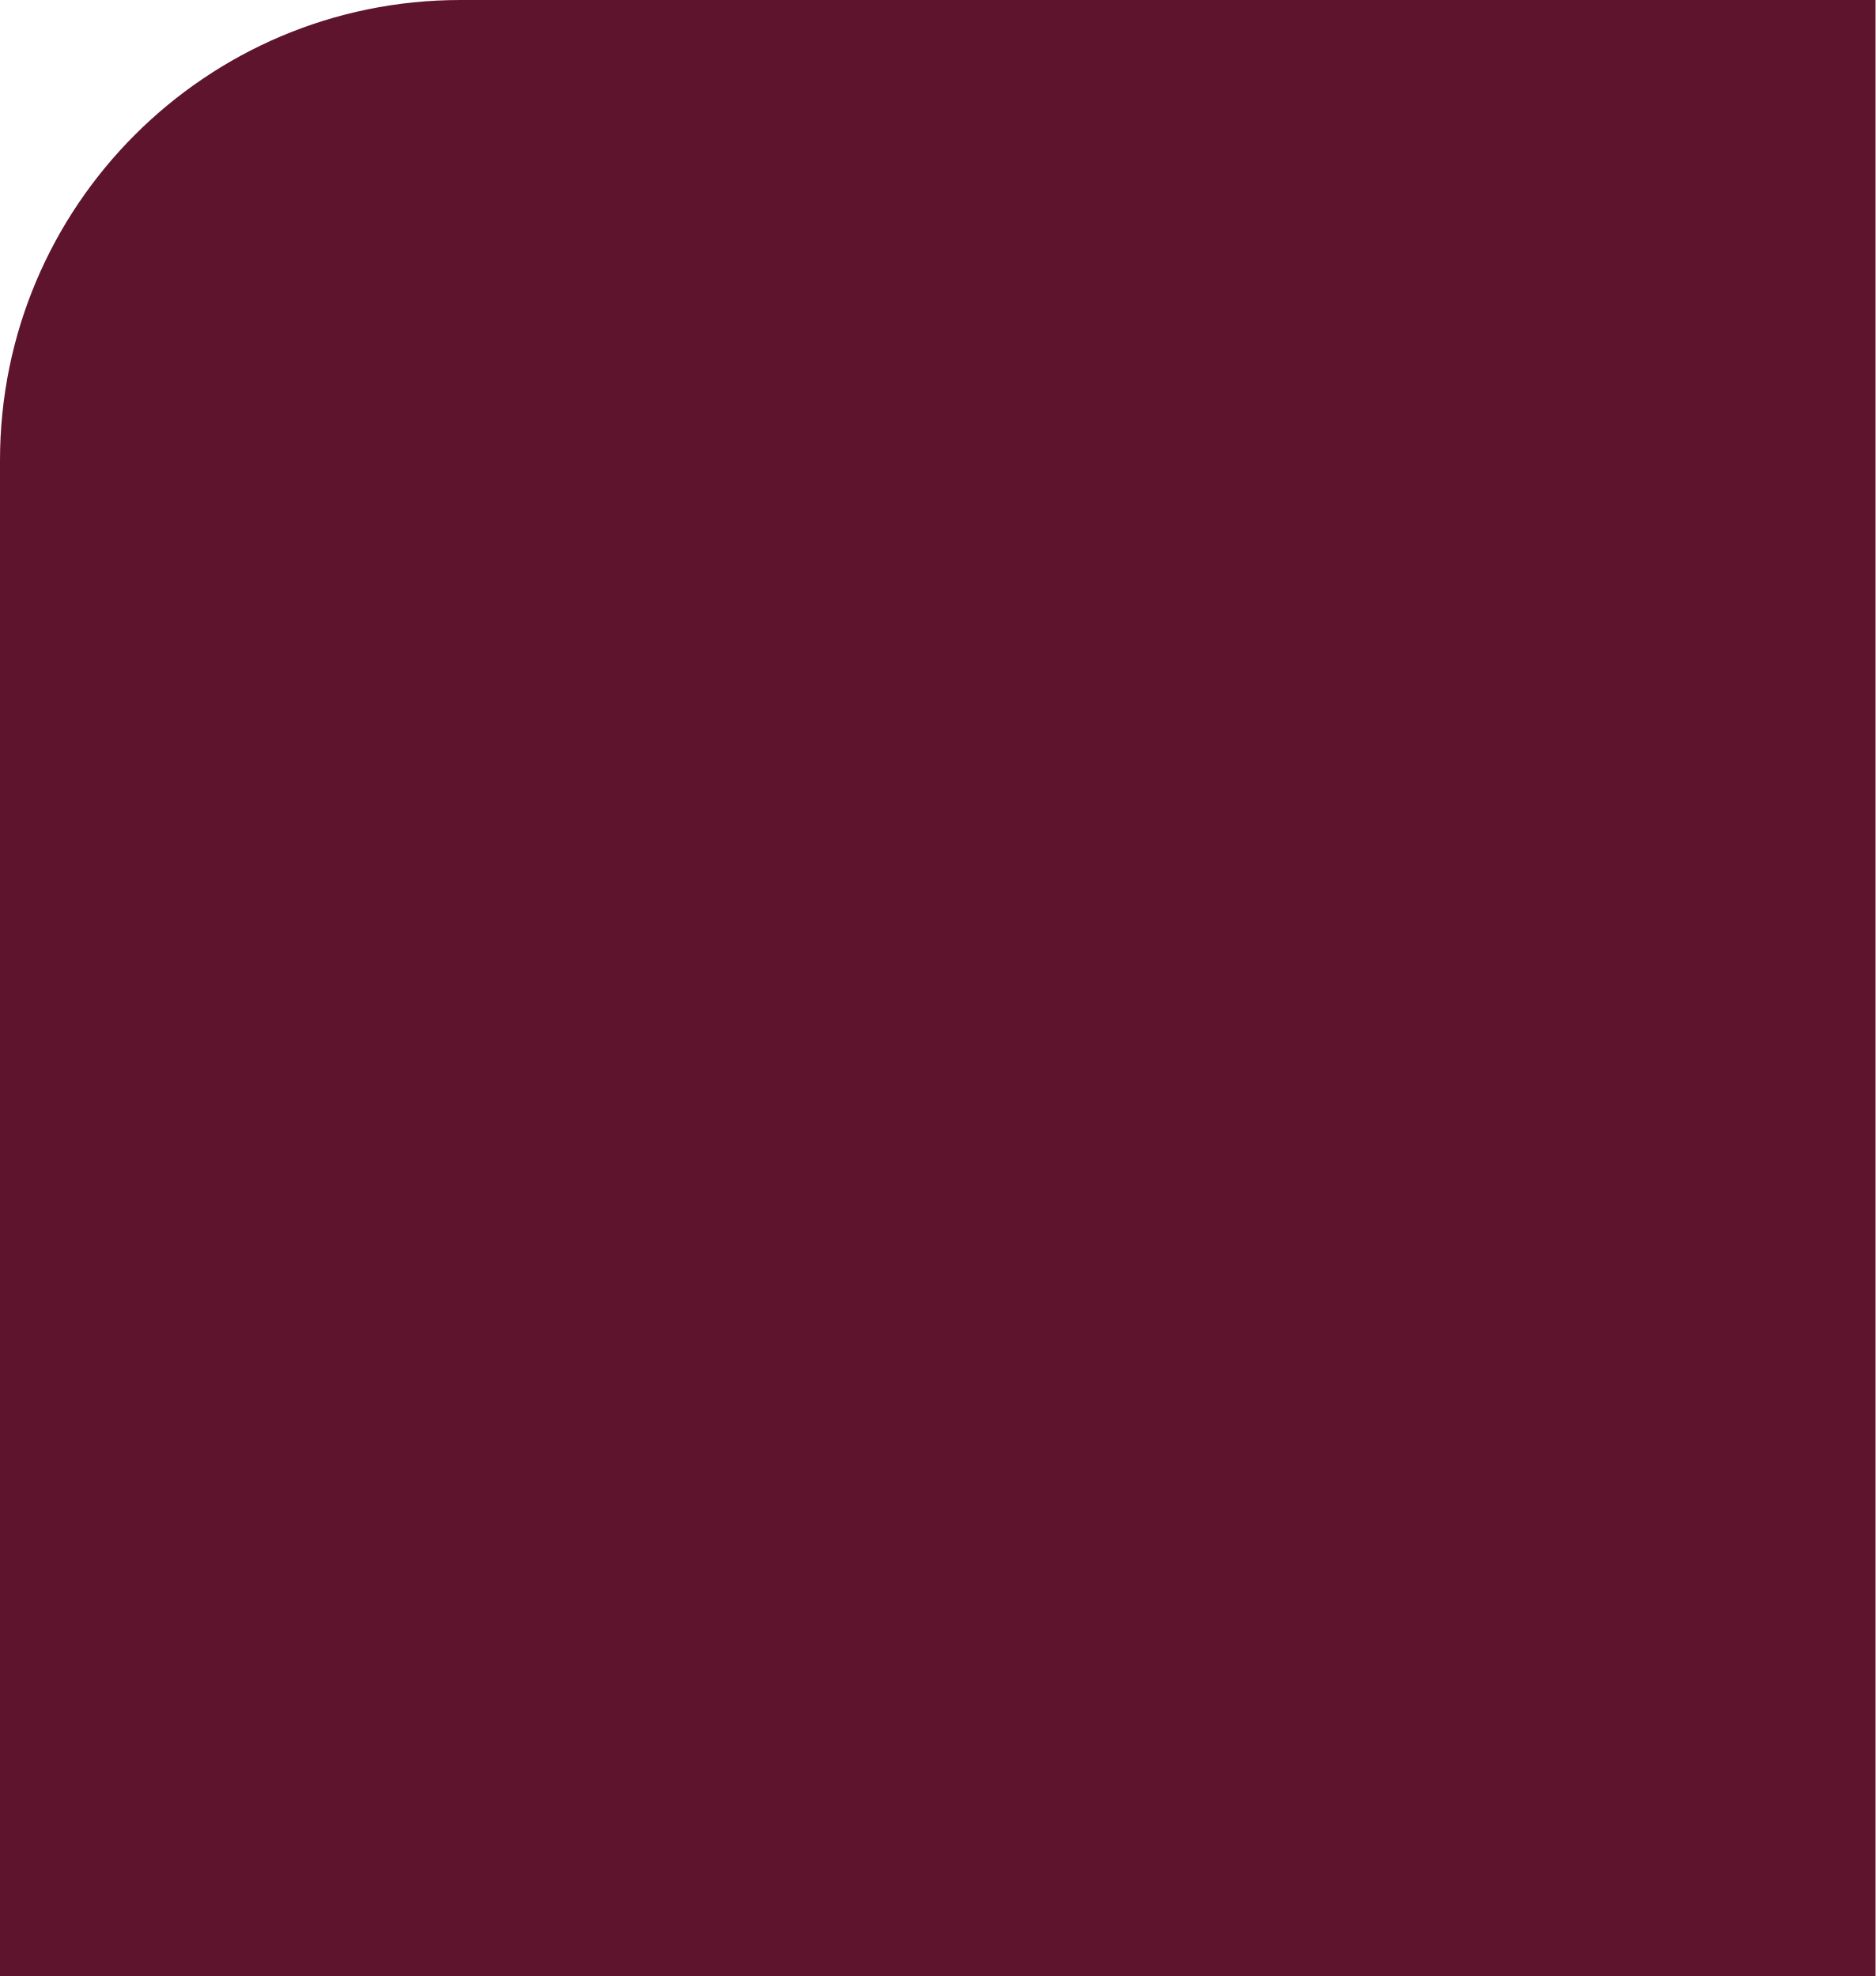
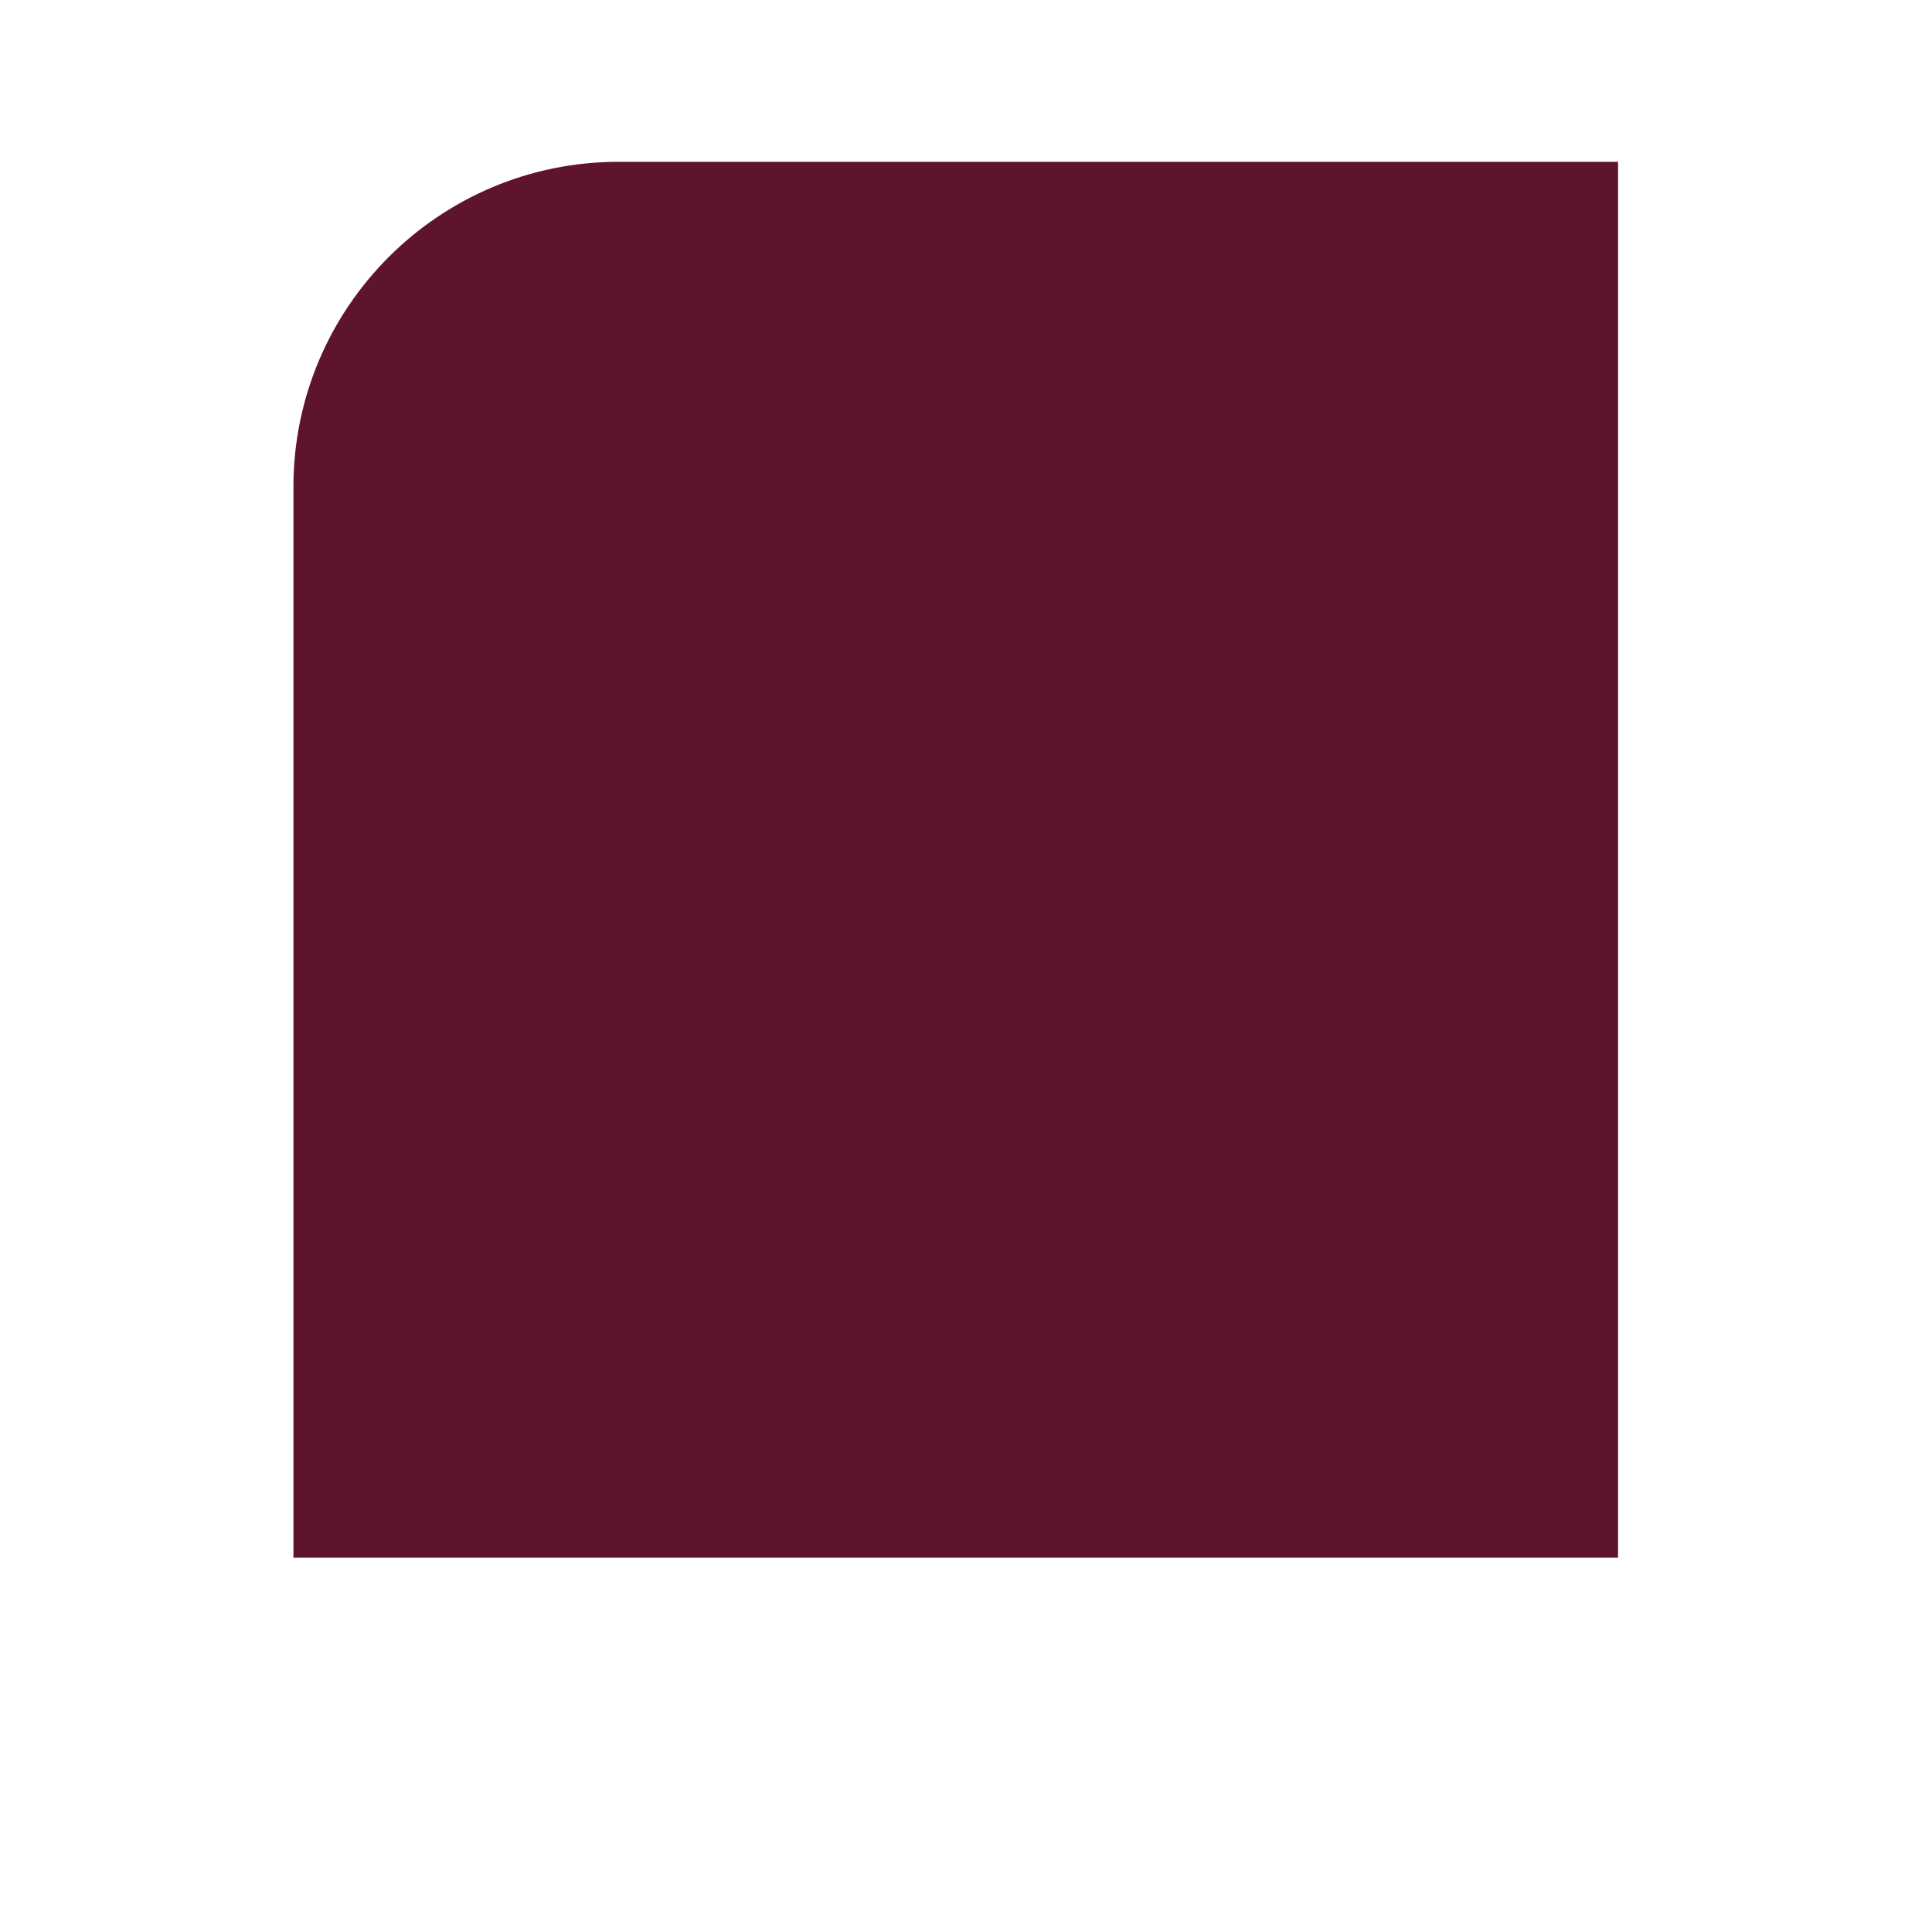
- <svg xmlns="http://www.w3.org/2000/svg" viewBox="0 0 1097 1156">
+ <svg xmlns="http://www.w3.org/2000/svg" id="Layer_5" data-name="Layer 5" viewBox="0 0 1600 1600">
  <defs>
    <style>.cls-1{fill:#5e142d;}</style>
  </defs>
-   <g id="Layer_2" data-name="Layer 2">
-     <g id="Layer_1-2" data-name="Layer 1">
-       <path class="cls-1" d="M269.34,0H1097a0,0,0,0,1,0,0V1156a0,0,0,0,1,0,0H0a0,0,0,0,1,0,0V269.34A269.34,269.34,0,0,1,269.34,0Z" />
-     </g>
-   </g>
+   <path class="cls-1" d="M512.34,134H1340a0,0,0,0,1,0,0V1290a0,0,0,0,1,0,0H243a0,0,0,0,1,0,0V403.34A269.34,269.34,0,0,1,512.34,134Z" />
</svg>
